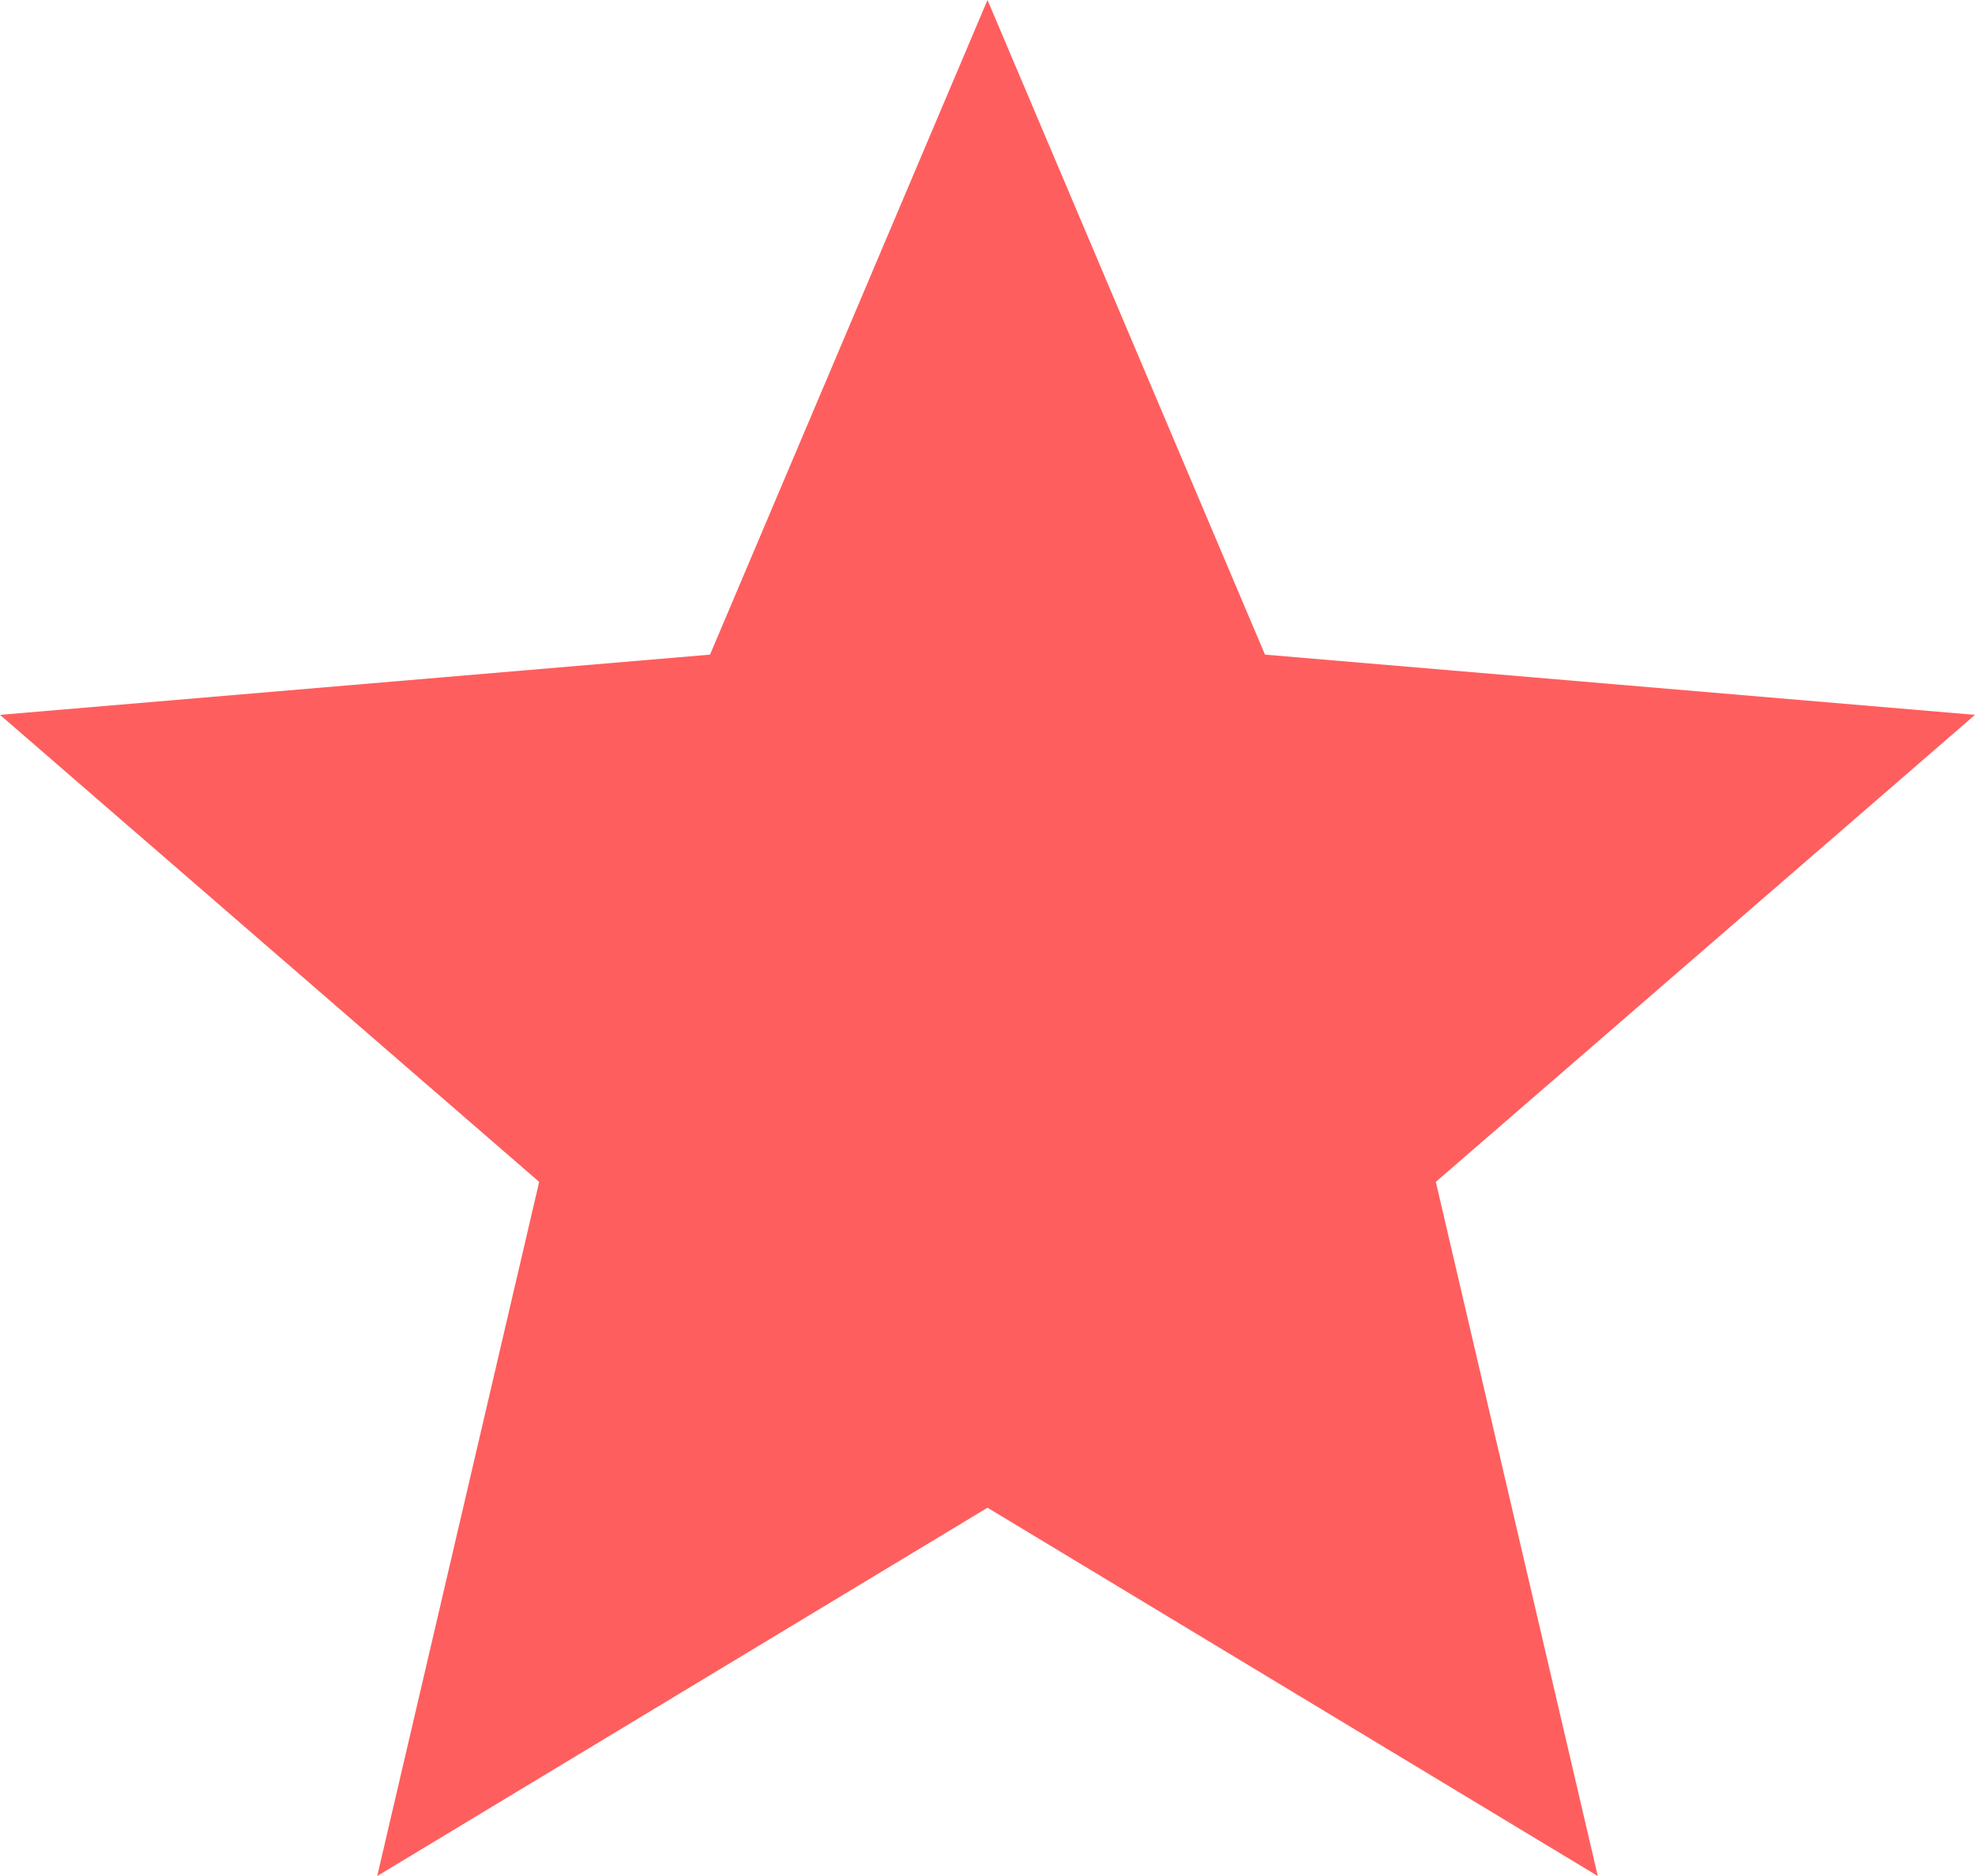
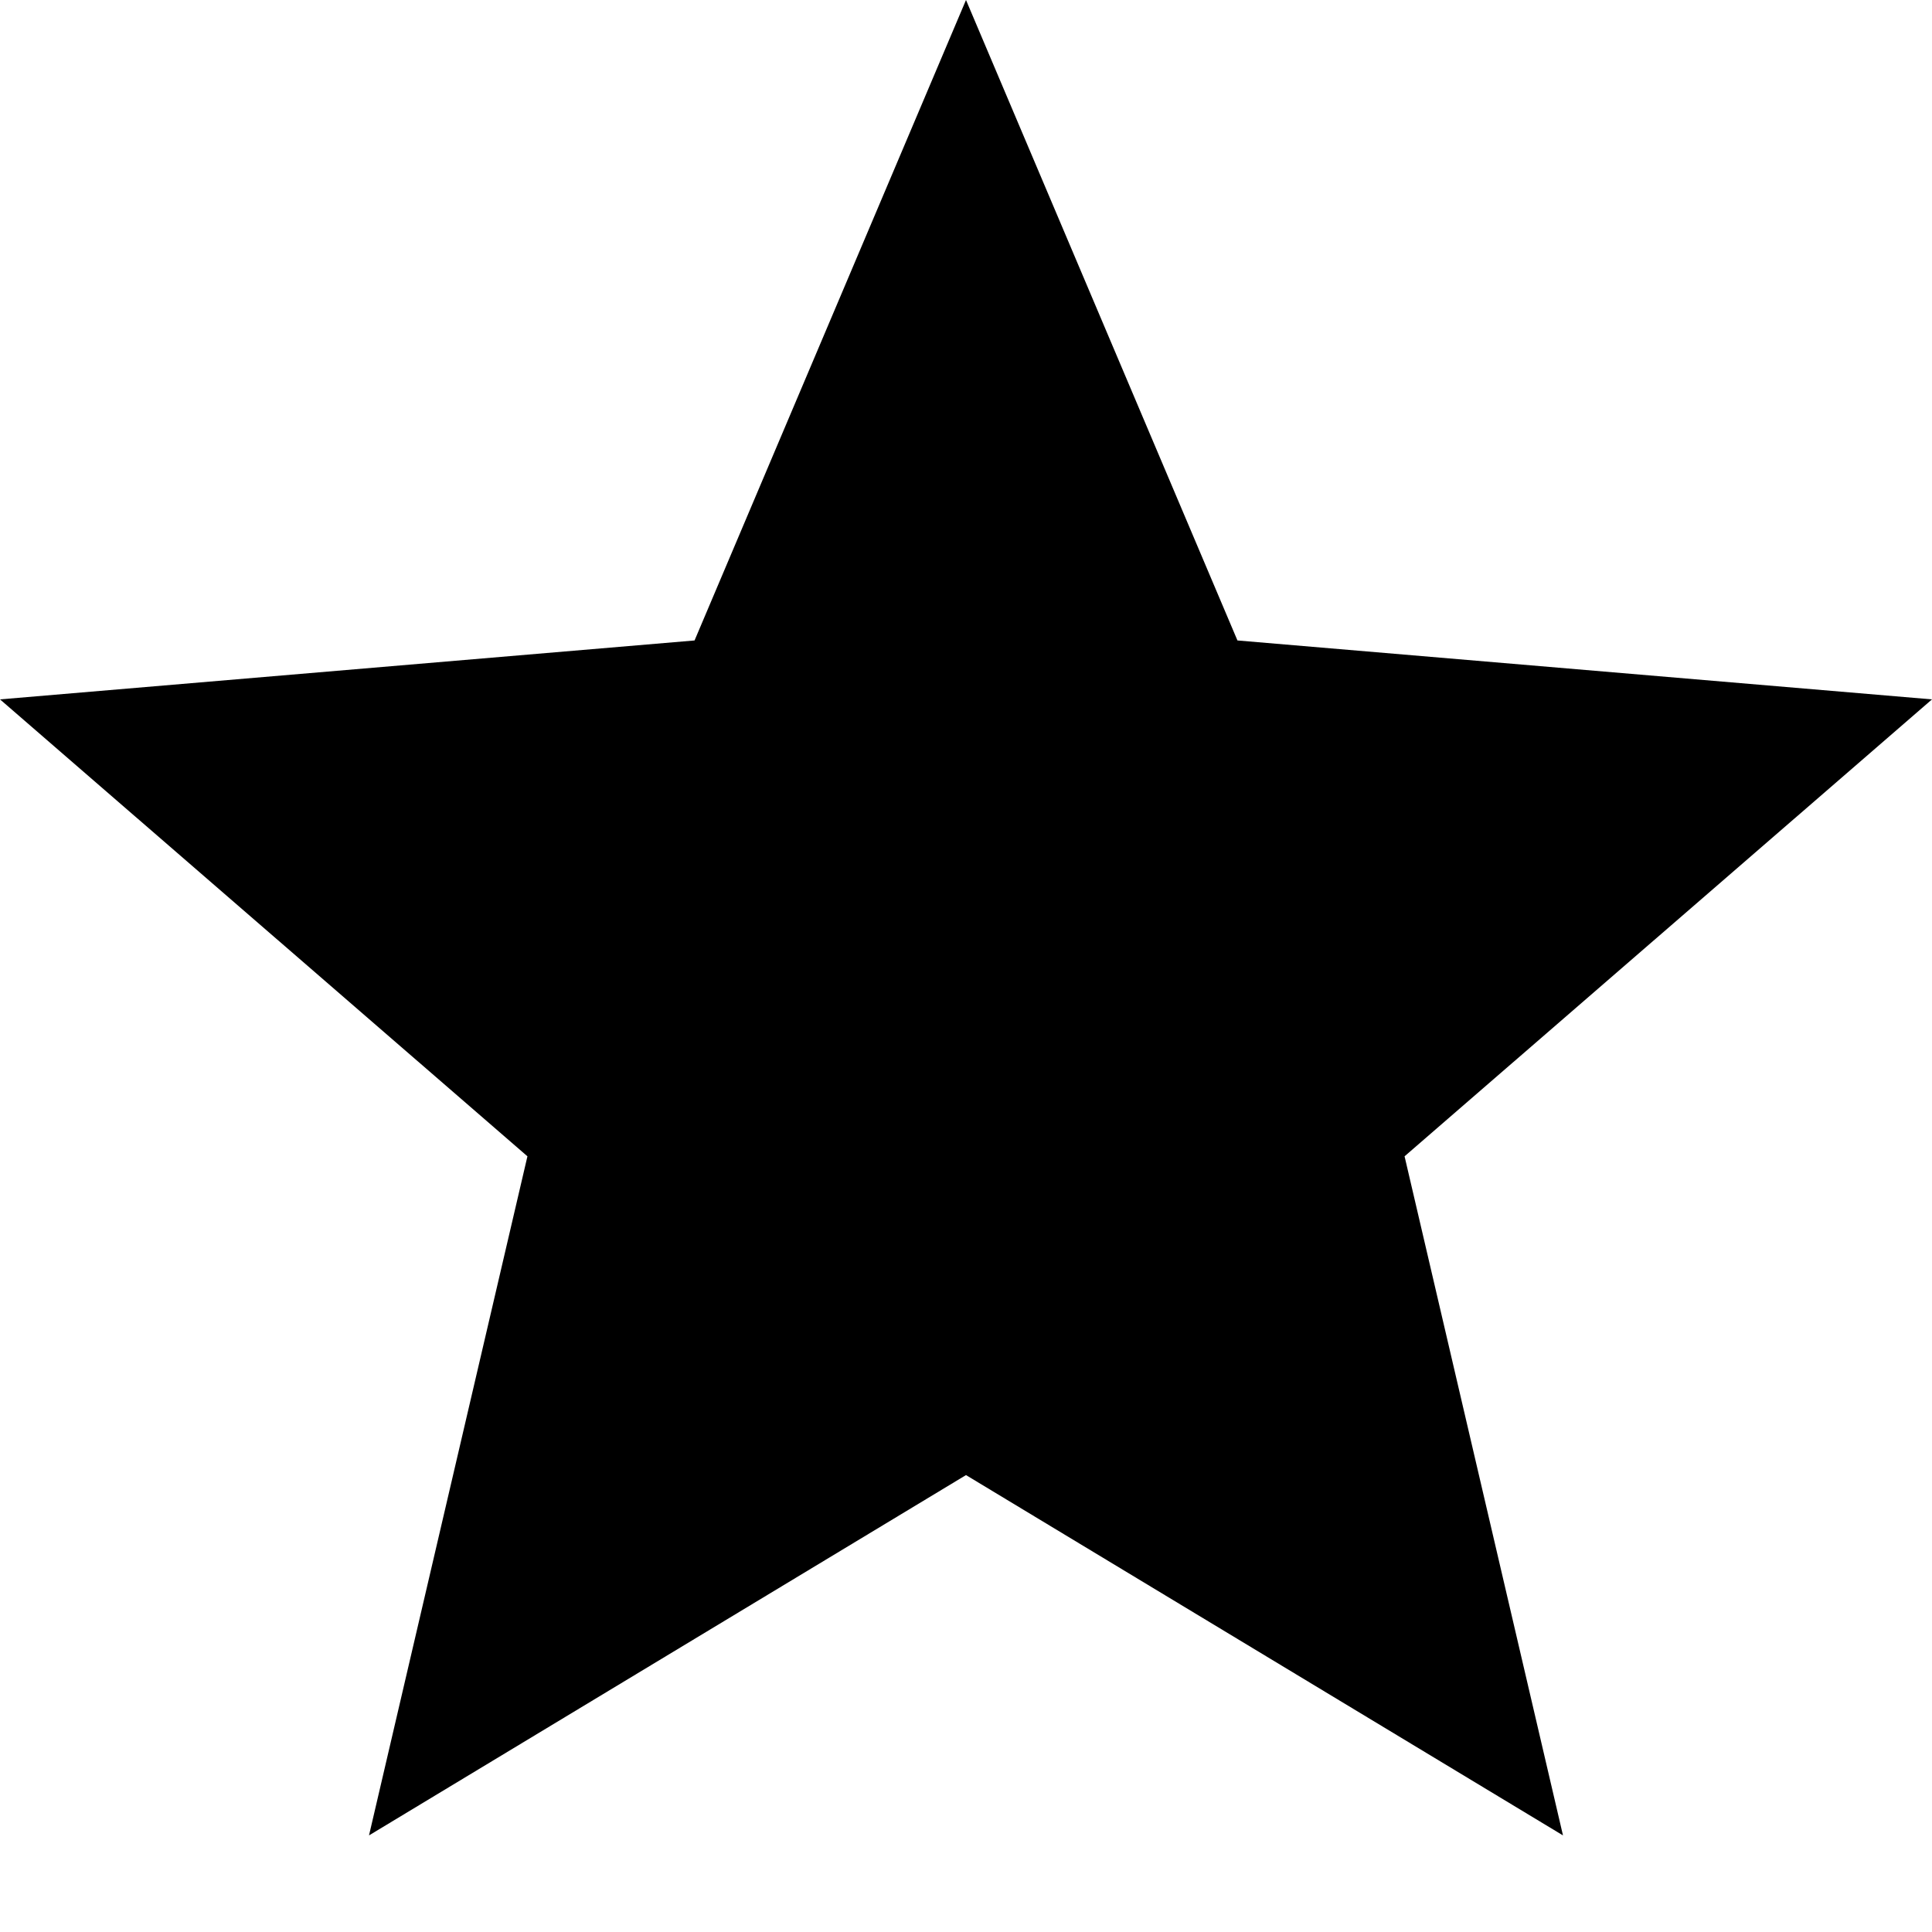
- <svg xmlns="http://www.w3.org/2000/svg" width="12" height="11.4" viewBox="0 0 12 11.4">
-   <path id="ic_star_24px" d="M8,11.162,11.708,13.4l-.984-4.218L14,6.344,9.686,5.978,8,2,6.314,5.978,2,6.344,5.276,9.182,4.292,13.4Z" transform="translate(-2 -2)" fill="#ff5e5e" />
+ <svg xmlns="http://www.w3.org/2000/svg" viewBox="0 0 12 12">
+   <path d="M8,11.162,11.708,13.4l-.984-4.218L14,6.344,9.686,5.978,8,2,6.314,5.978,2,6.344,5.276,9.182,4.292,13.4Z" transform="translate(-2 -2)" fill="currentcolor" />
</svg>
